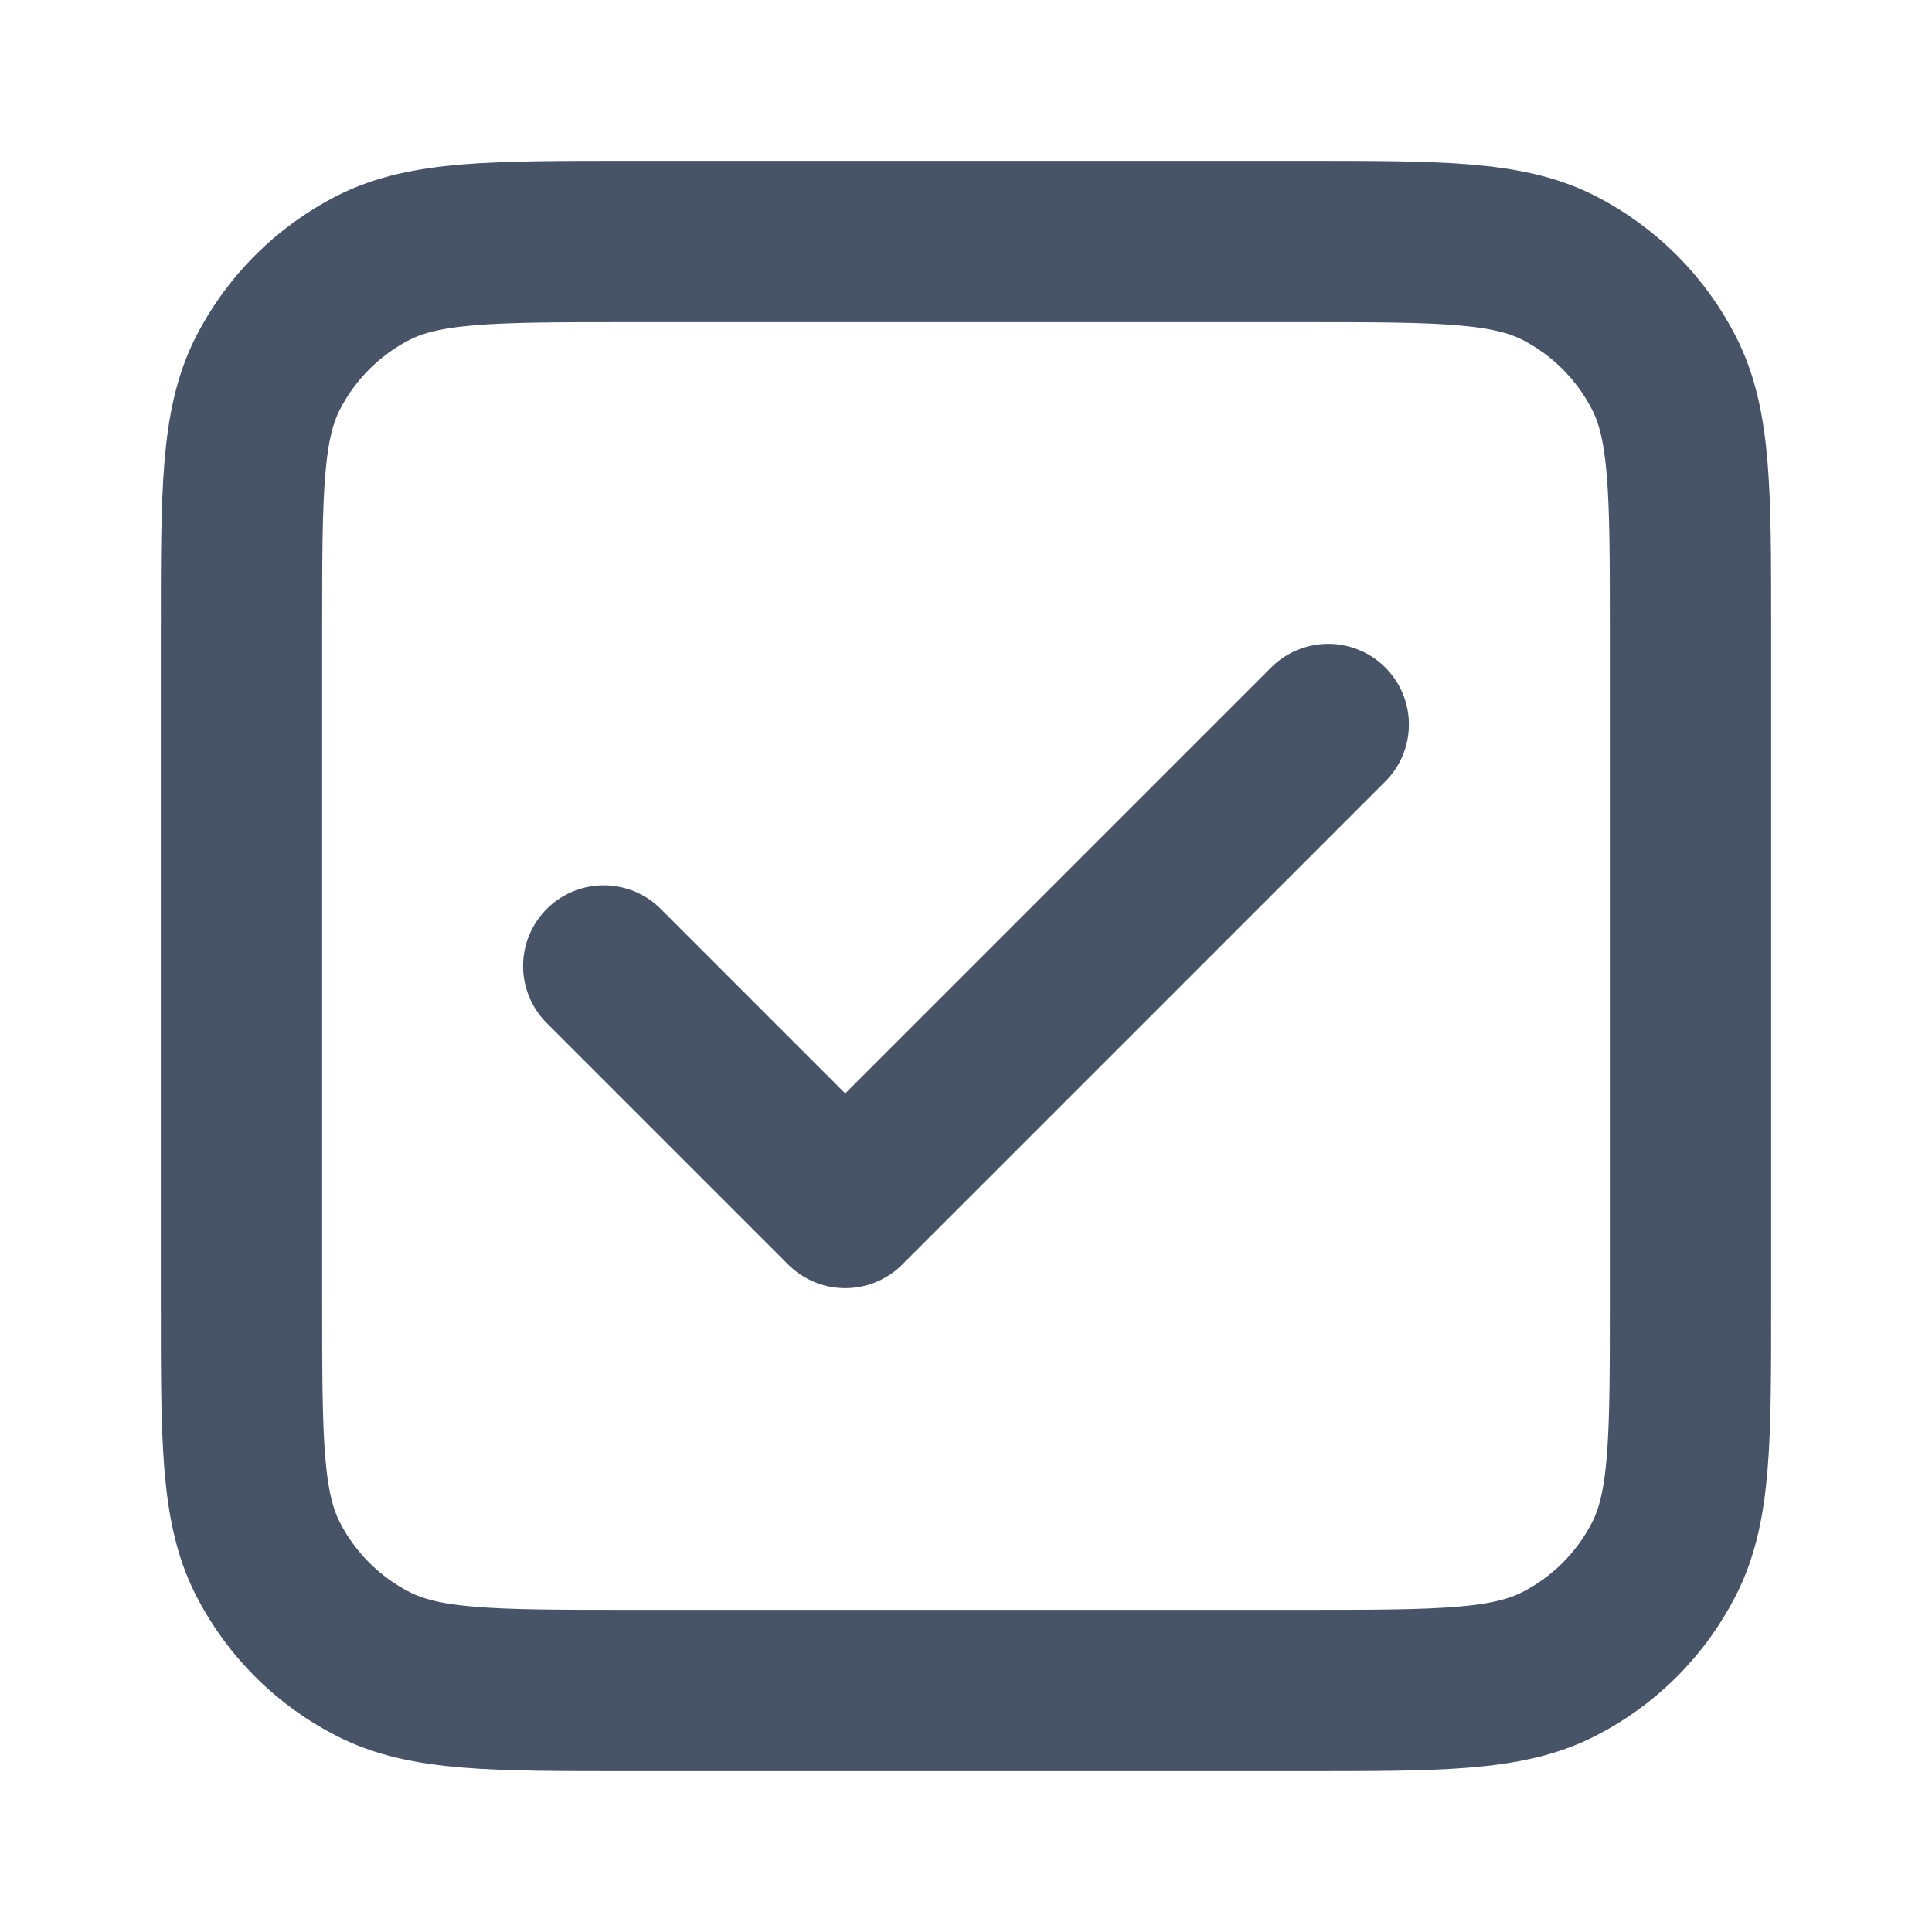
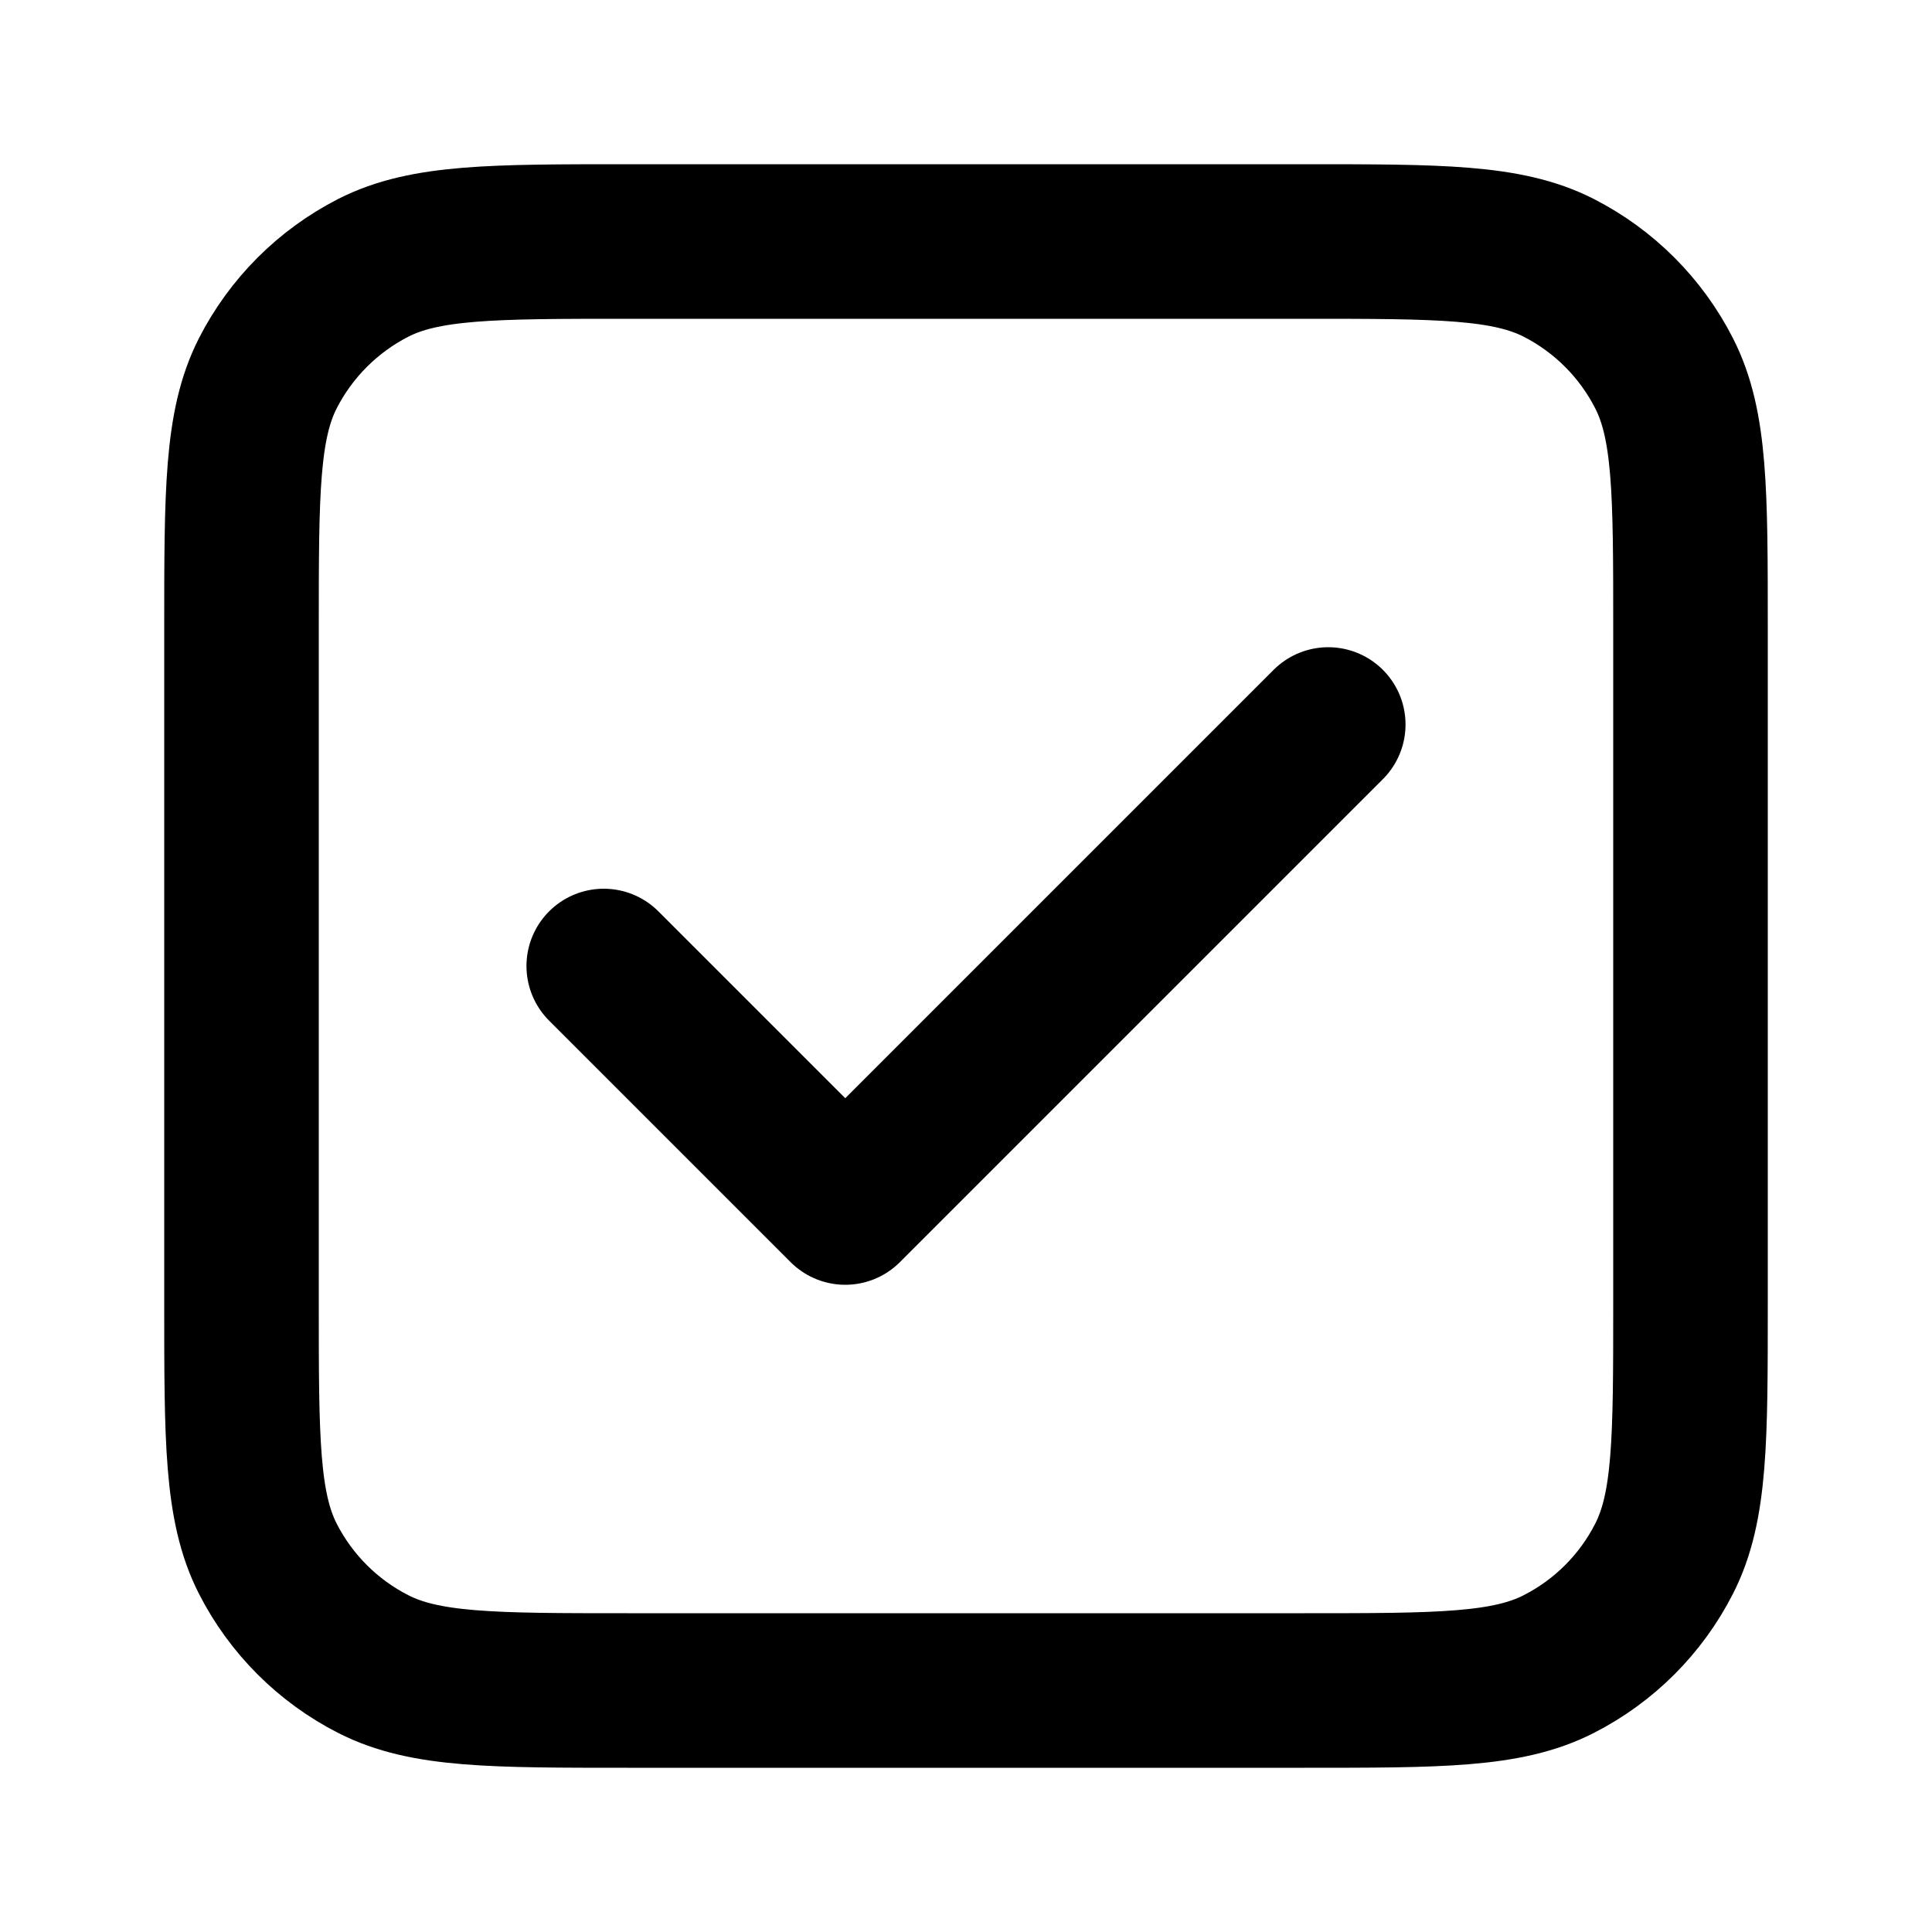
<svg xmlns="http://www.w3.org/2000/svg" width="20" height="20" viewBox="0 0 20 20" fill="none">
-   <path d="M6.25 10L8.75 12.5L13.75 7.5M6.5 17.5H13.5C14.9 17.5 15.6 17.5 16.135 17.227C16.605 16.988 16.988 16.605 17.227 16.135C17.5 15.6 17.5 14.9 17.5 13.5V6.5C17.5 5.1 17.5 4.4 17.227 3.865C16.988 3.395 16.605 3.012 16.135 2.772C15.6 2.5 14.9 2.5 13.5 2.5H6.5C5.1 2.5 4.4 2.5 3.865 2.772C3.395 3.012 3.012 3.395 2.772 3.865C2.5 4.4 2.5 5.1 2.5 6.5V13.5C2.5 14.9 2.5 15.6 2.772 16.135C3.012 16.605 3.395 16.988 3.865 17.227C4.4 17.5 5.1 17.5 6.5 17.5Z" stroke="#475467" stroke-width="1.67" stroke-linecap="round" stroke-linejoin="round" />
+   <path d="M6.25 10L8.75 12.5L13.75 7.5M6.5 17.5H13.5C14.9 17.5 15.6 17.5 16.135 17.227C16.605 16.988 16.988 16.605 17.227 16.135C17.5 15.6 17.5 14.9 17.5 13.5V6.5C17.5 5.1 17.5 4.4 17.227 3.865C16.988 3.395 16.605 3.012 16.135 2.772C15.6 2.5 14.9 2.5 13.5 2.5H6.5C5.1 2.5 4.4 2.5 3.865 2.772C3.395 3.012 3.012 3.395 2.772 3.865C2.5 4.4 2.5 5.1 2.5 6.5V13.5C2.5 14.9 2.5 15.6 2.772 16.135C3.012 16.605 3.395 16.988 3.865 17.227C4.4 17.5 5.1 17.5 6.5 17.5Z" stroke="currentColor" stroke-width="1.6" stroke-linecap="round" stroke-linejoin="round" />
</svg>
